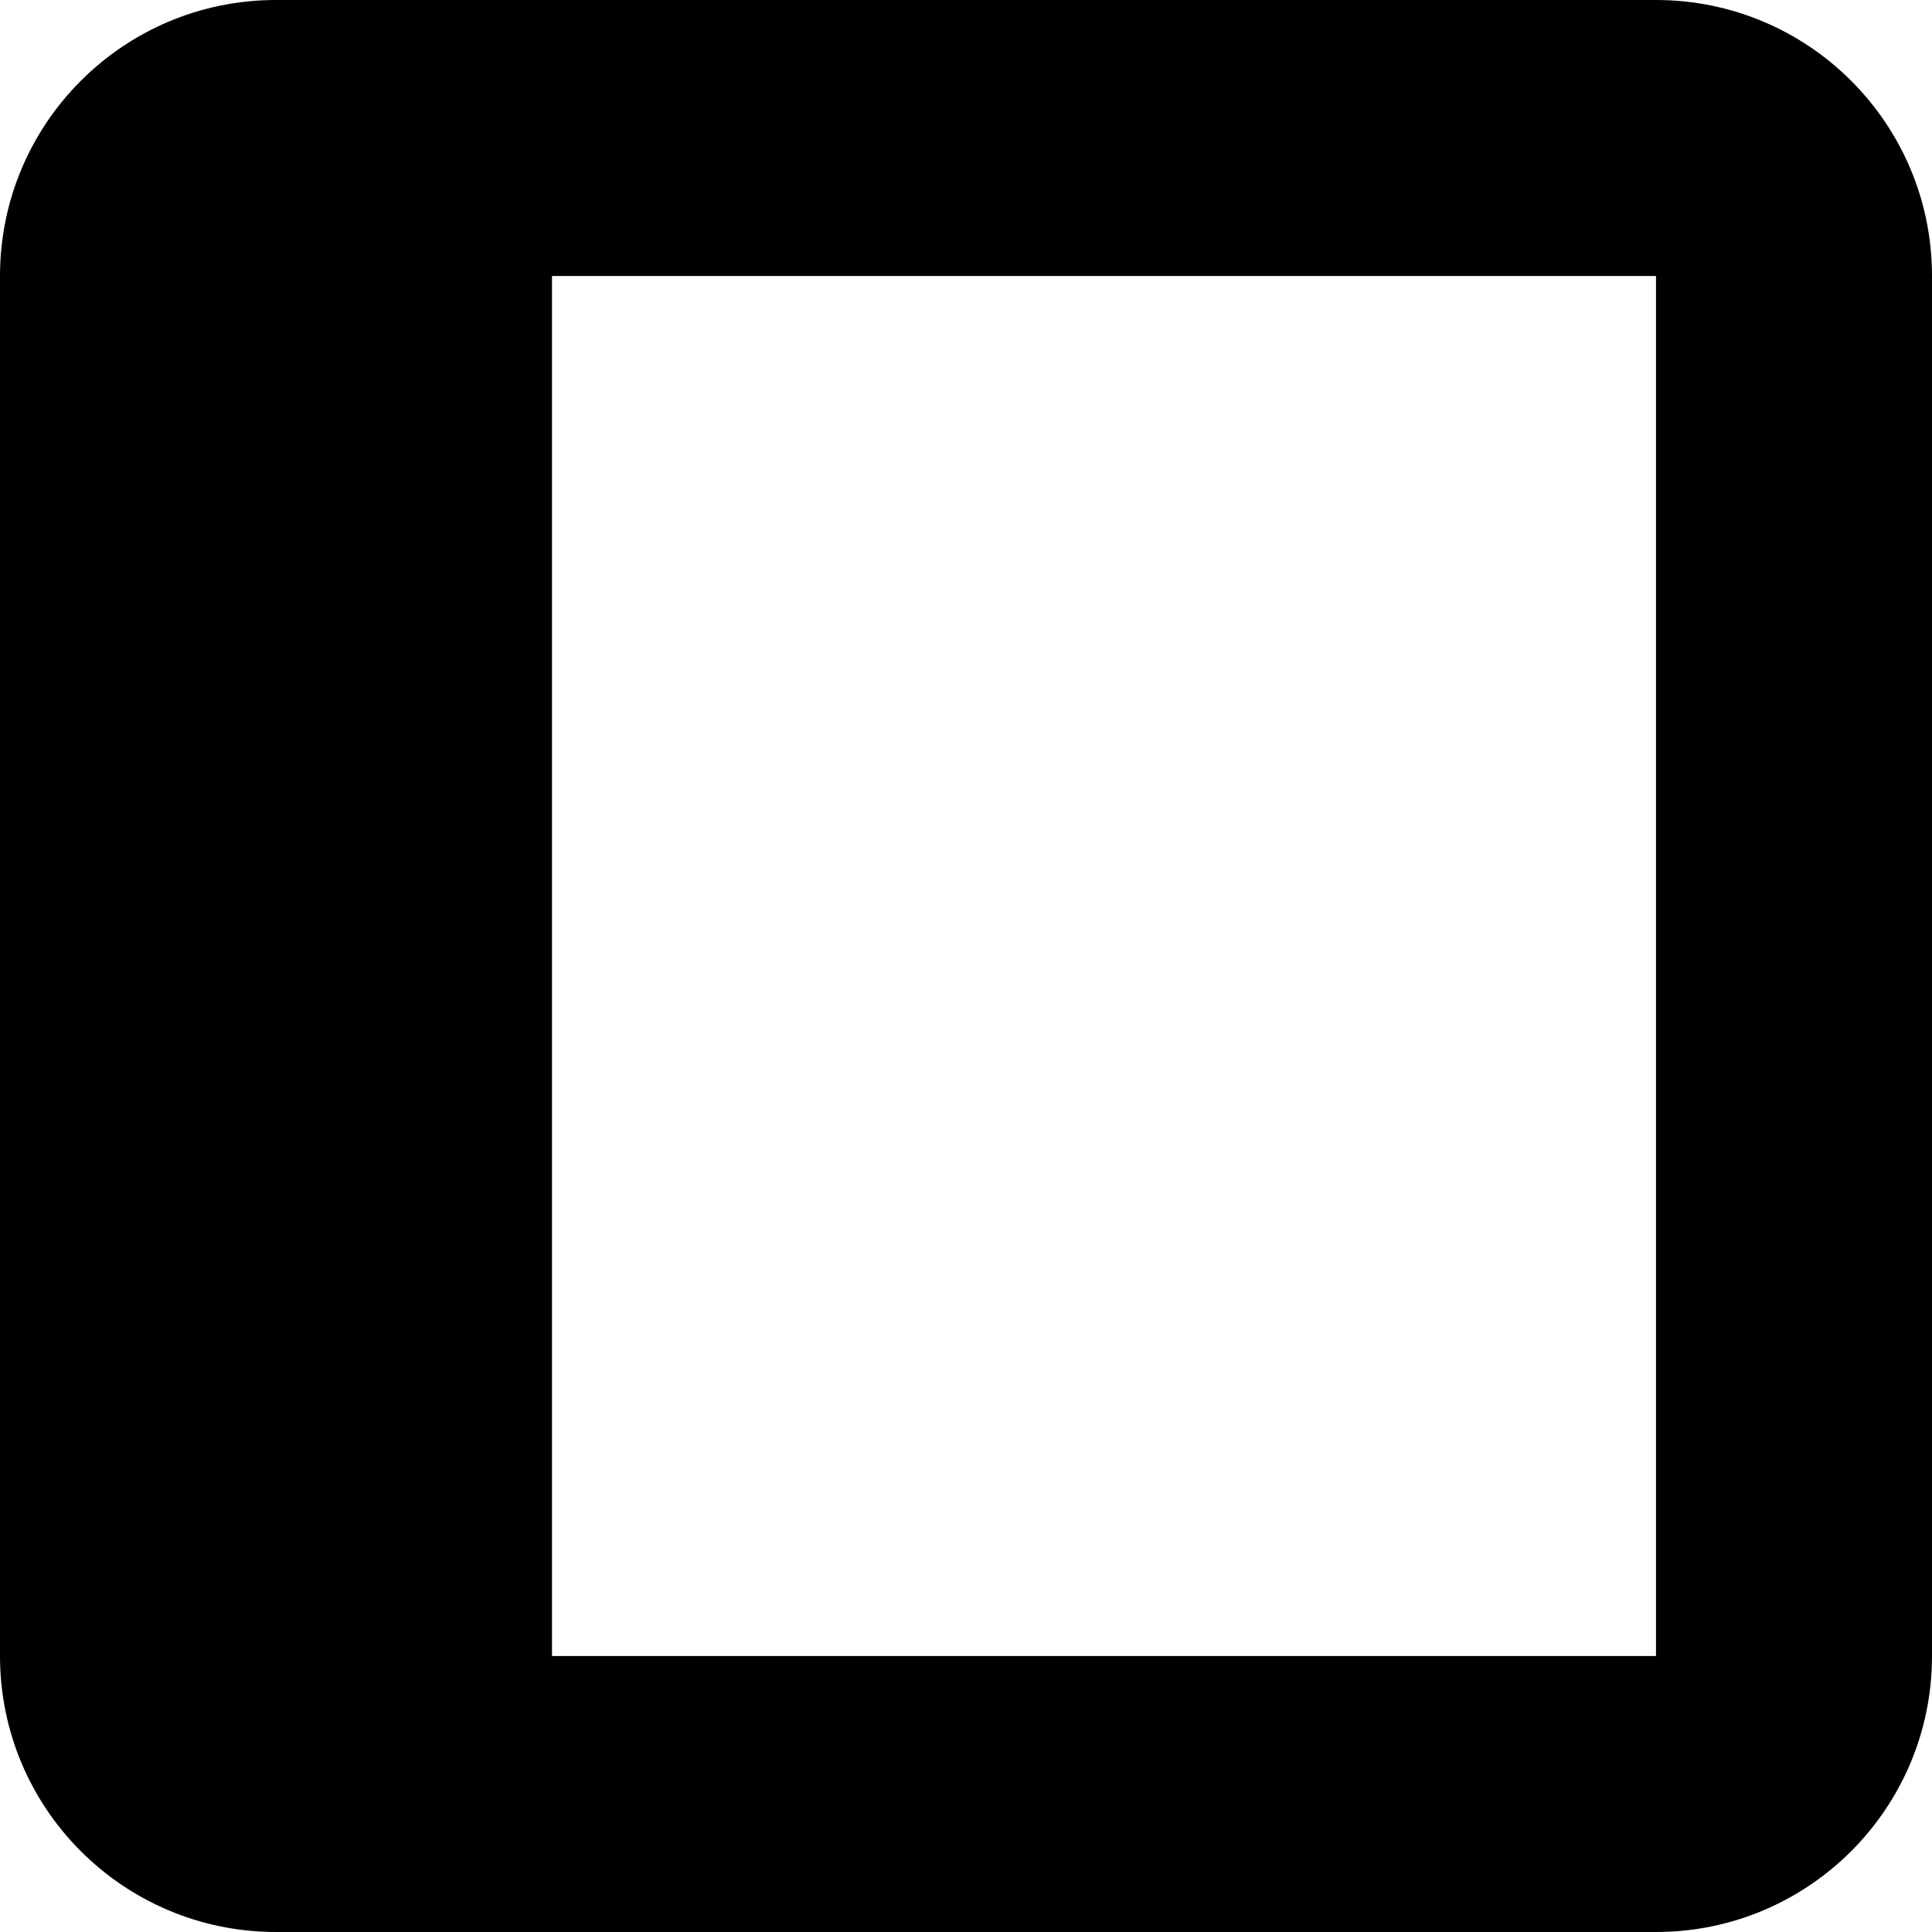
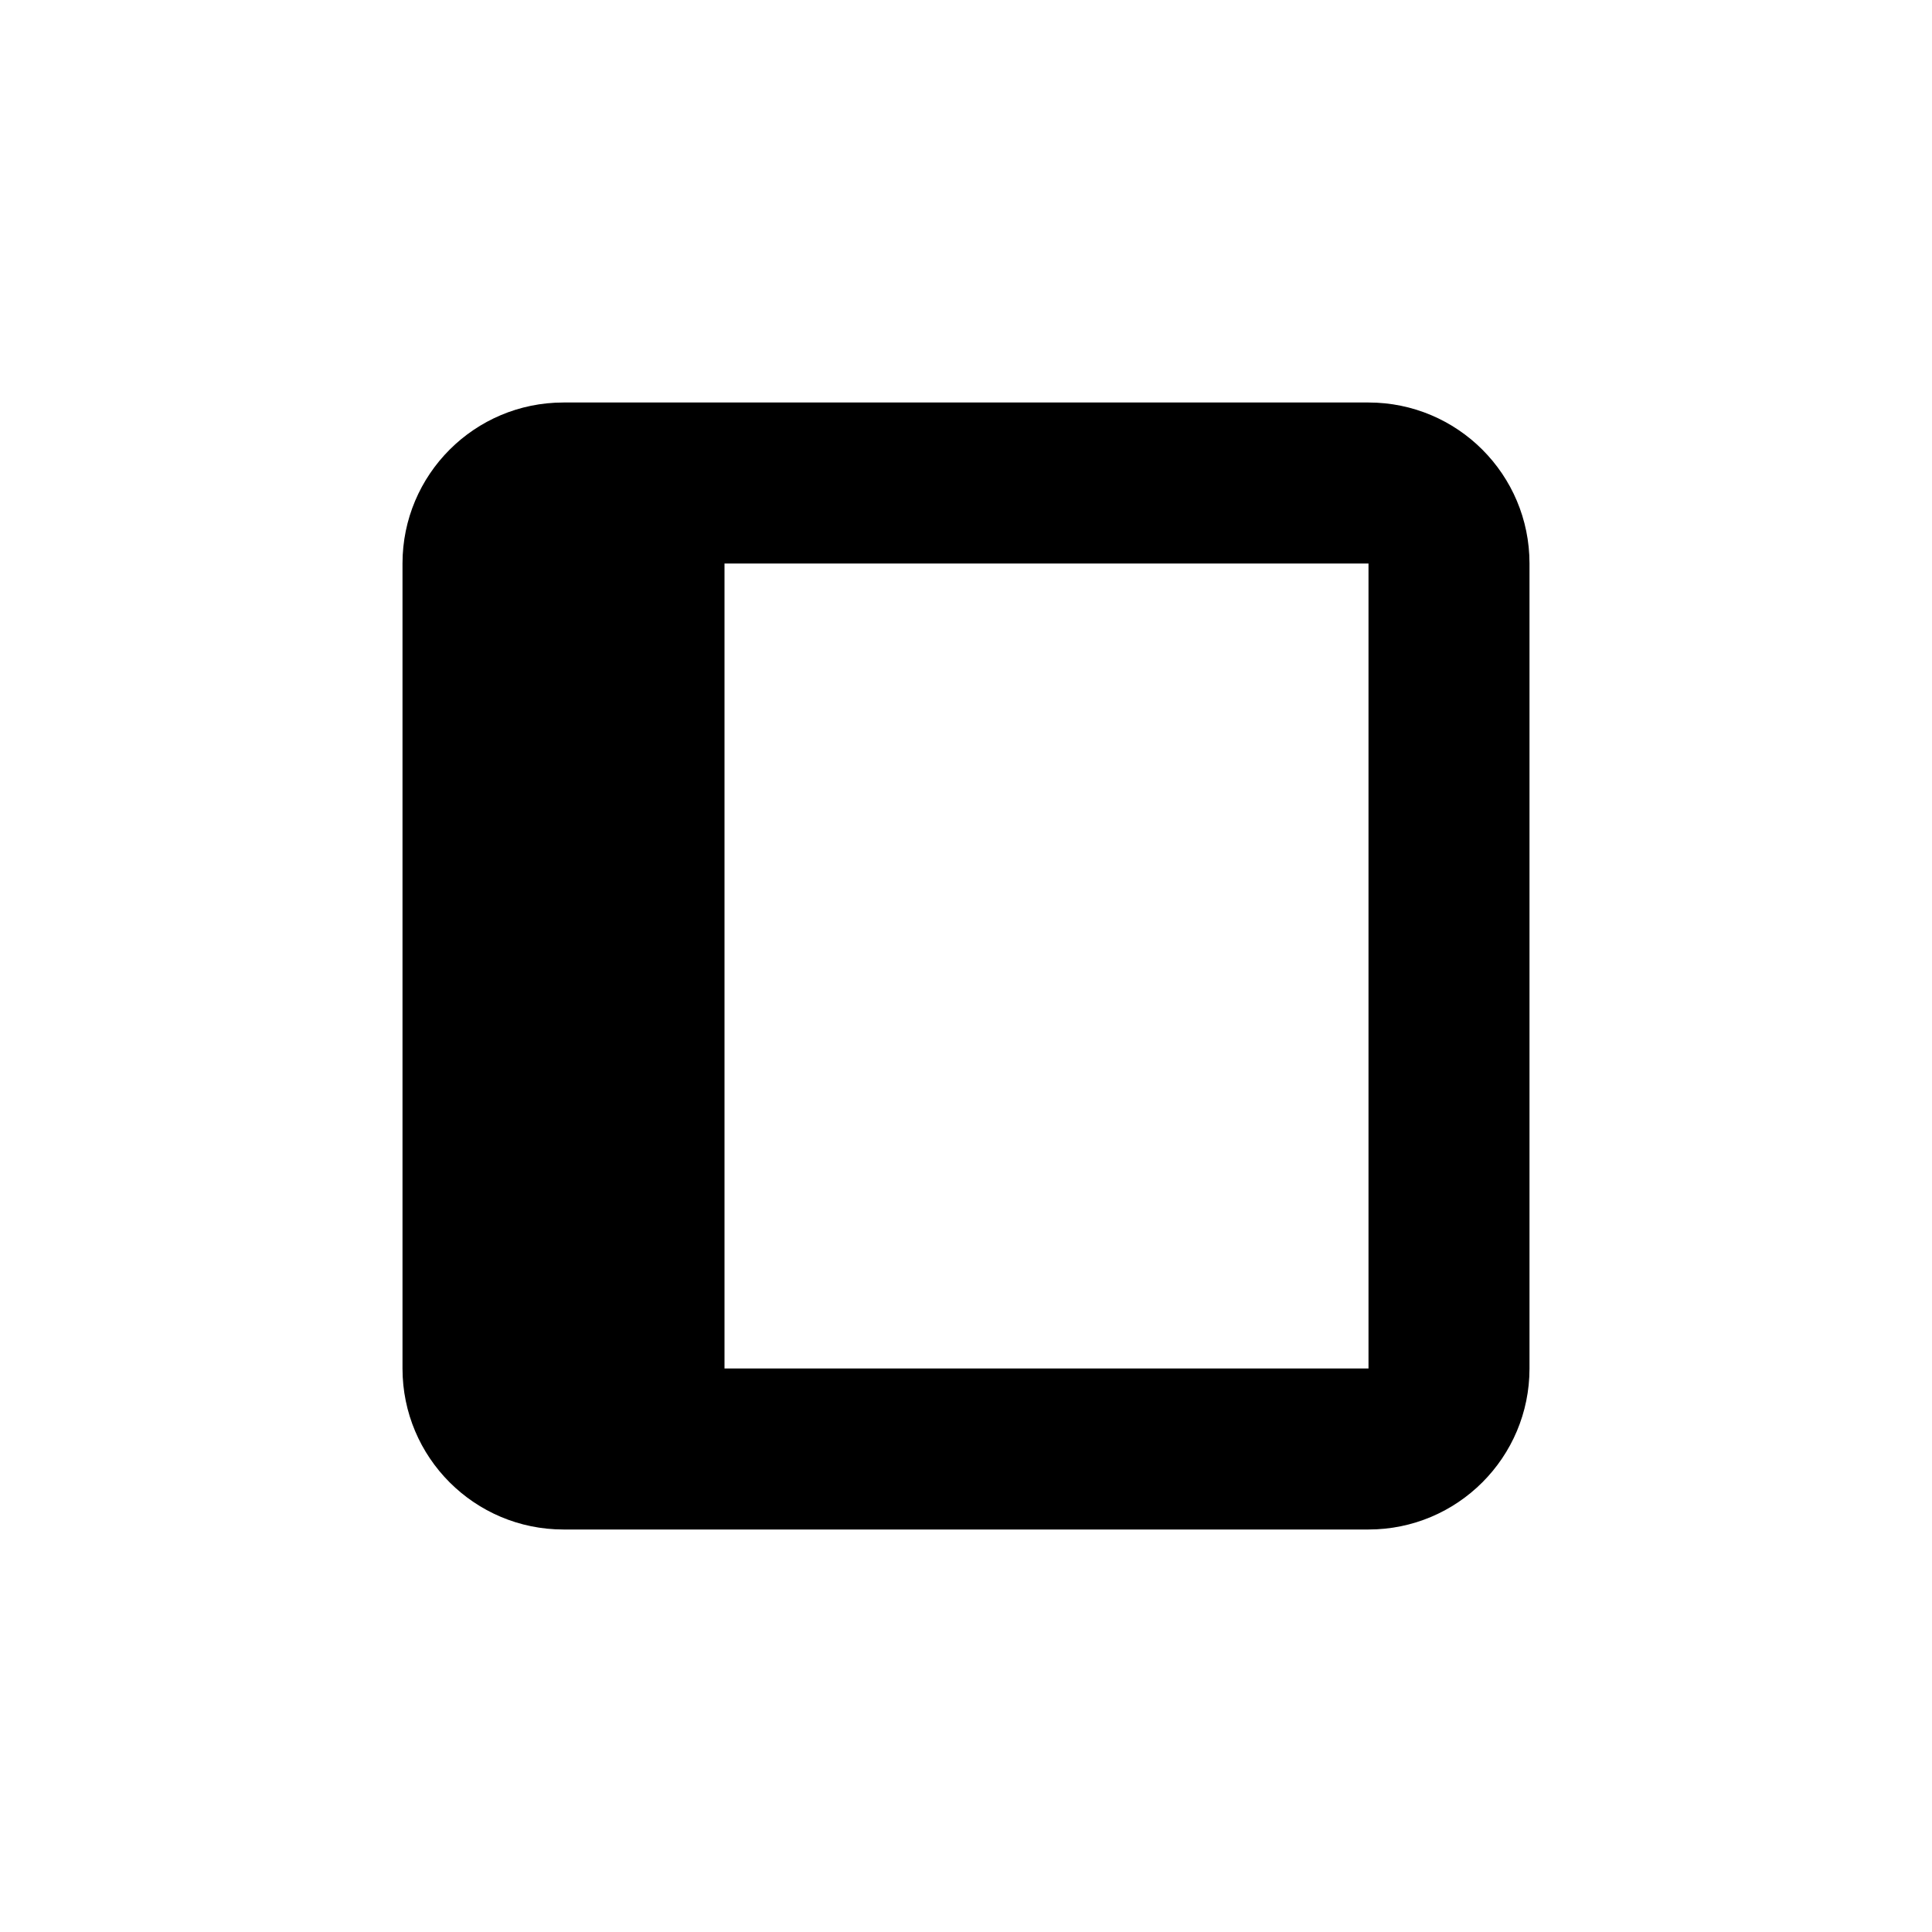
- <svg xmlns="http://www.w3.org/2000/svg" width="14" height="14">
+ <svg xmlns="http://www.w3.org/2000/svg" viewBox="-5 -5 24 24" width="24" height="24" preserveAspectRatio="xMinYMin" class="icon__icon">
  <path d="M4,2 L4,12 L12,12 L12,2 L4,2 Z M2,0 L12,0 C13.105,0 14,0.895 14,2 L14,12 C14,13.105 13.105,14 12,14 L2,14 C0.895,14 0,13.105 0,12 L0,2 C0,0.895 0.895,0 2,0 Z" />
</svg>
